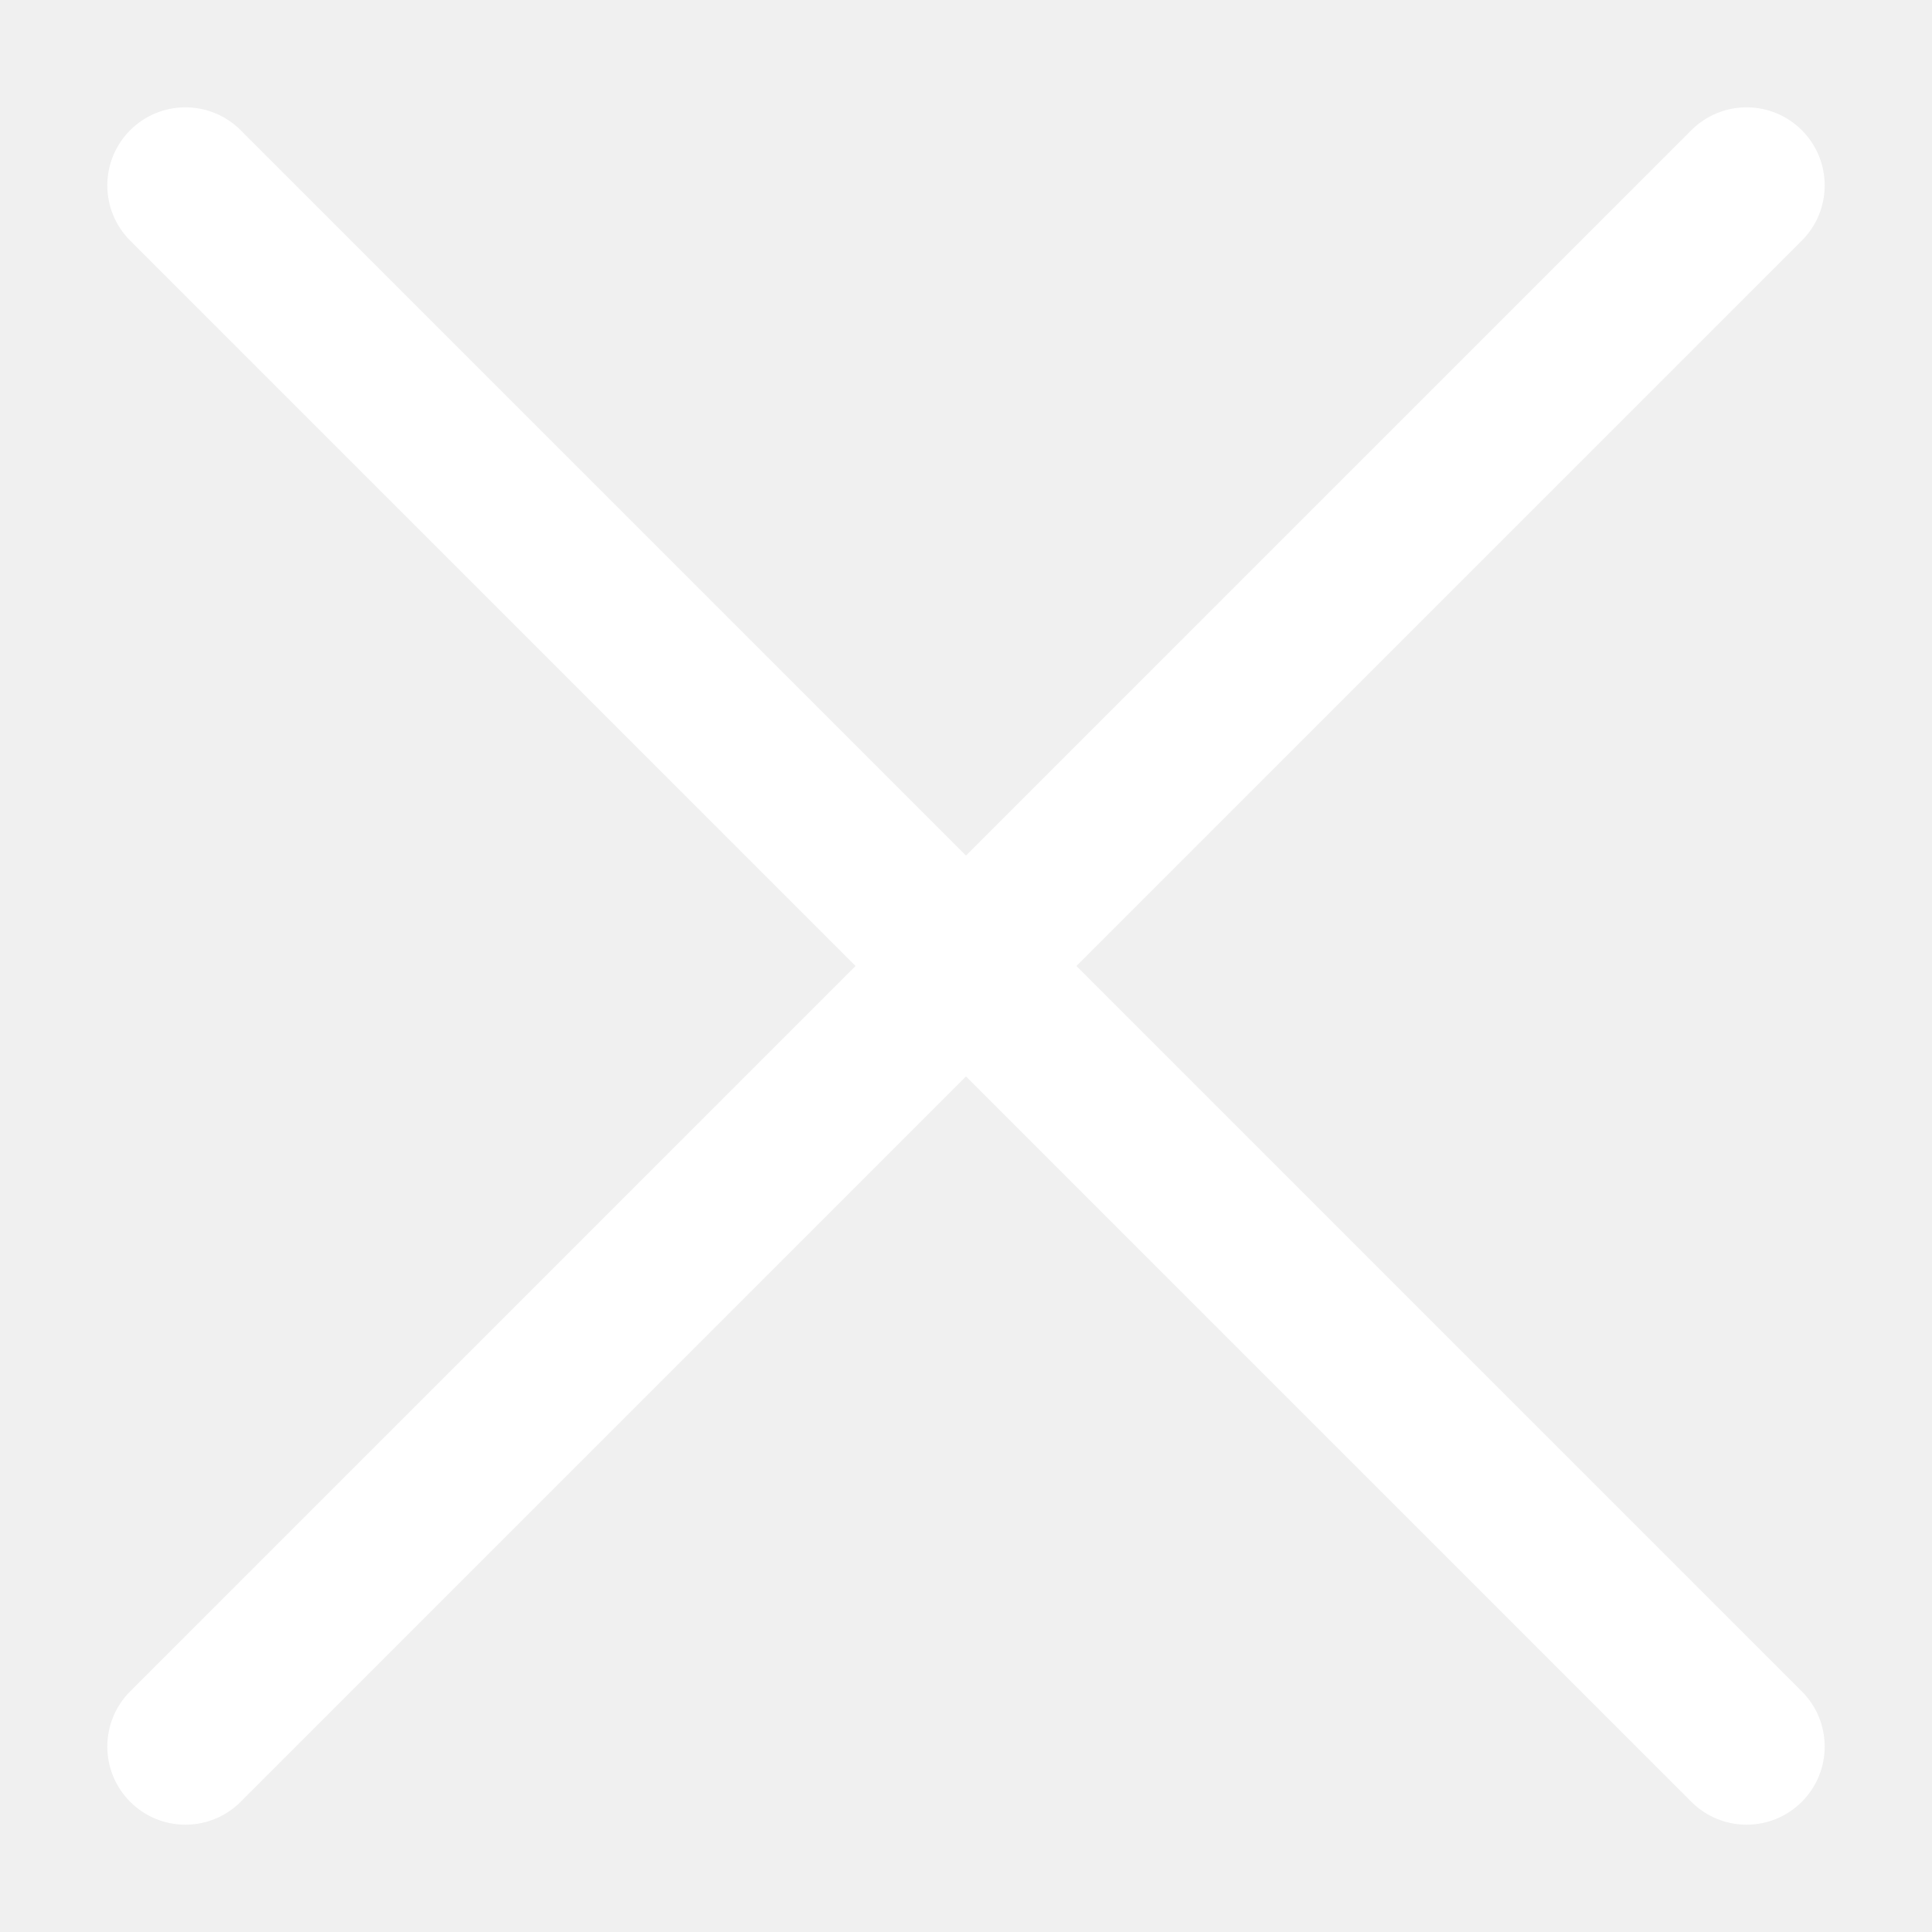
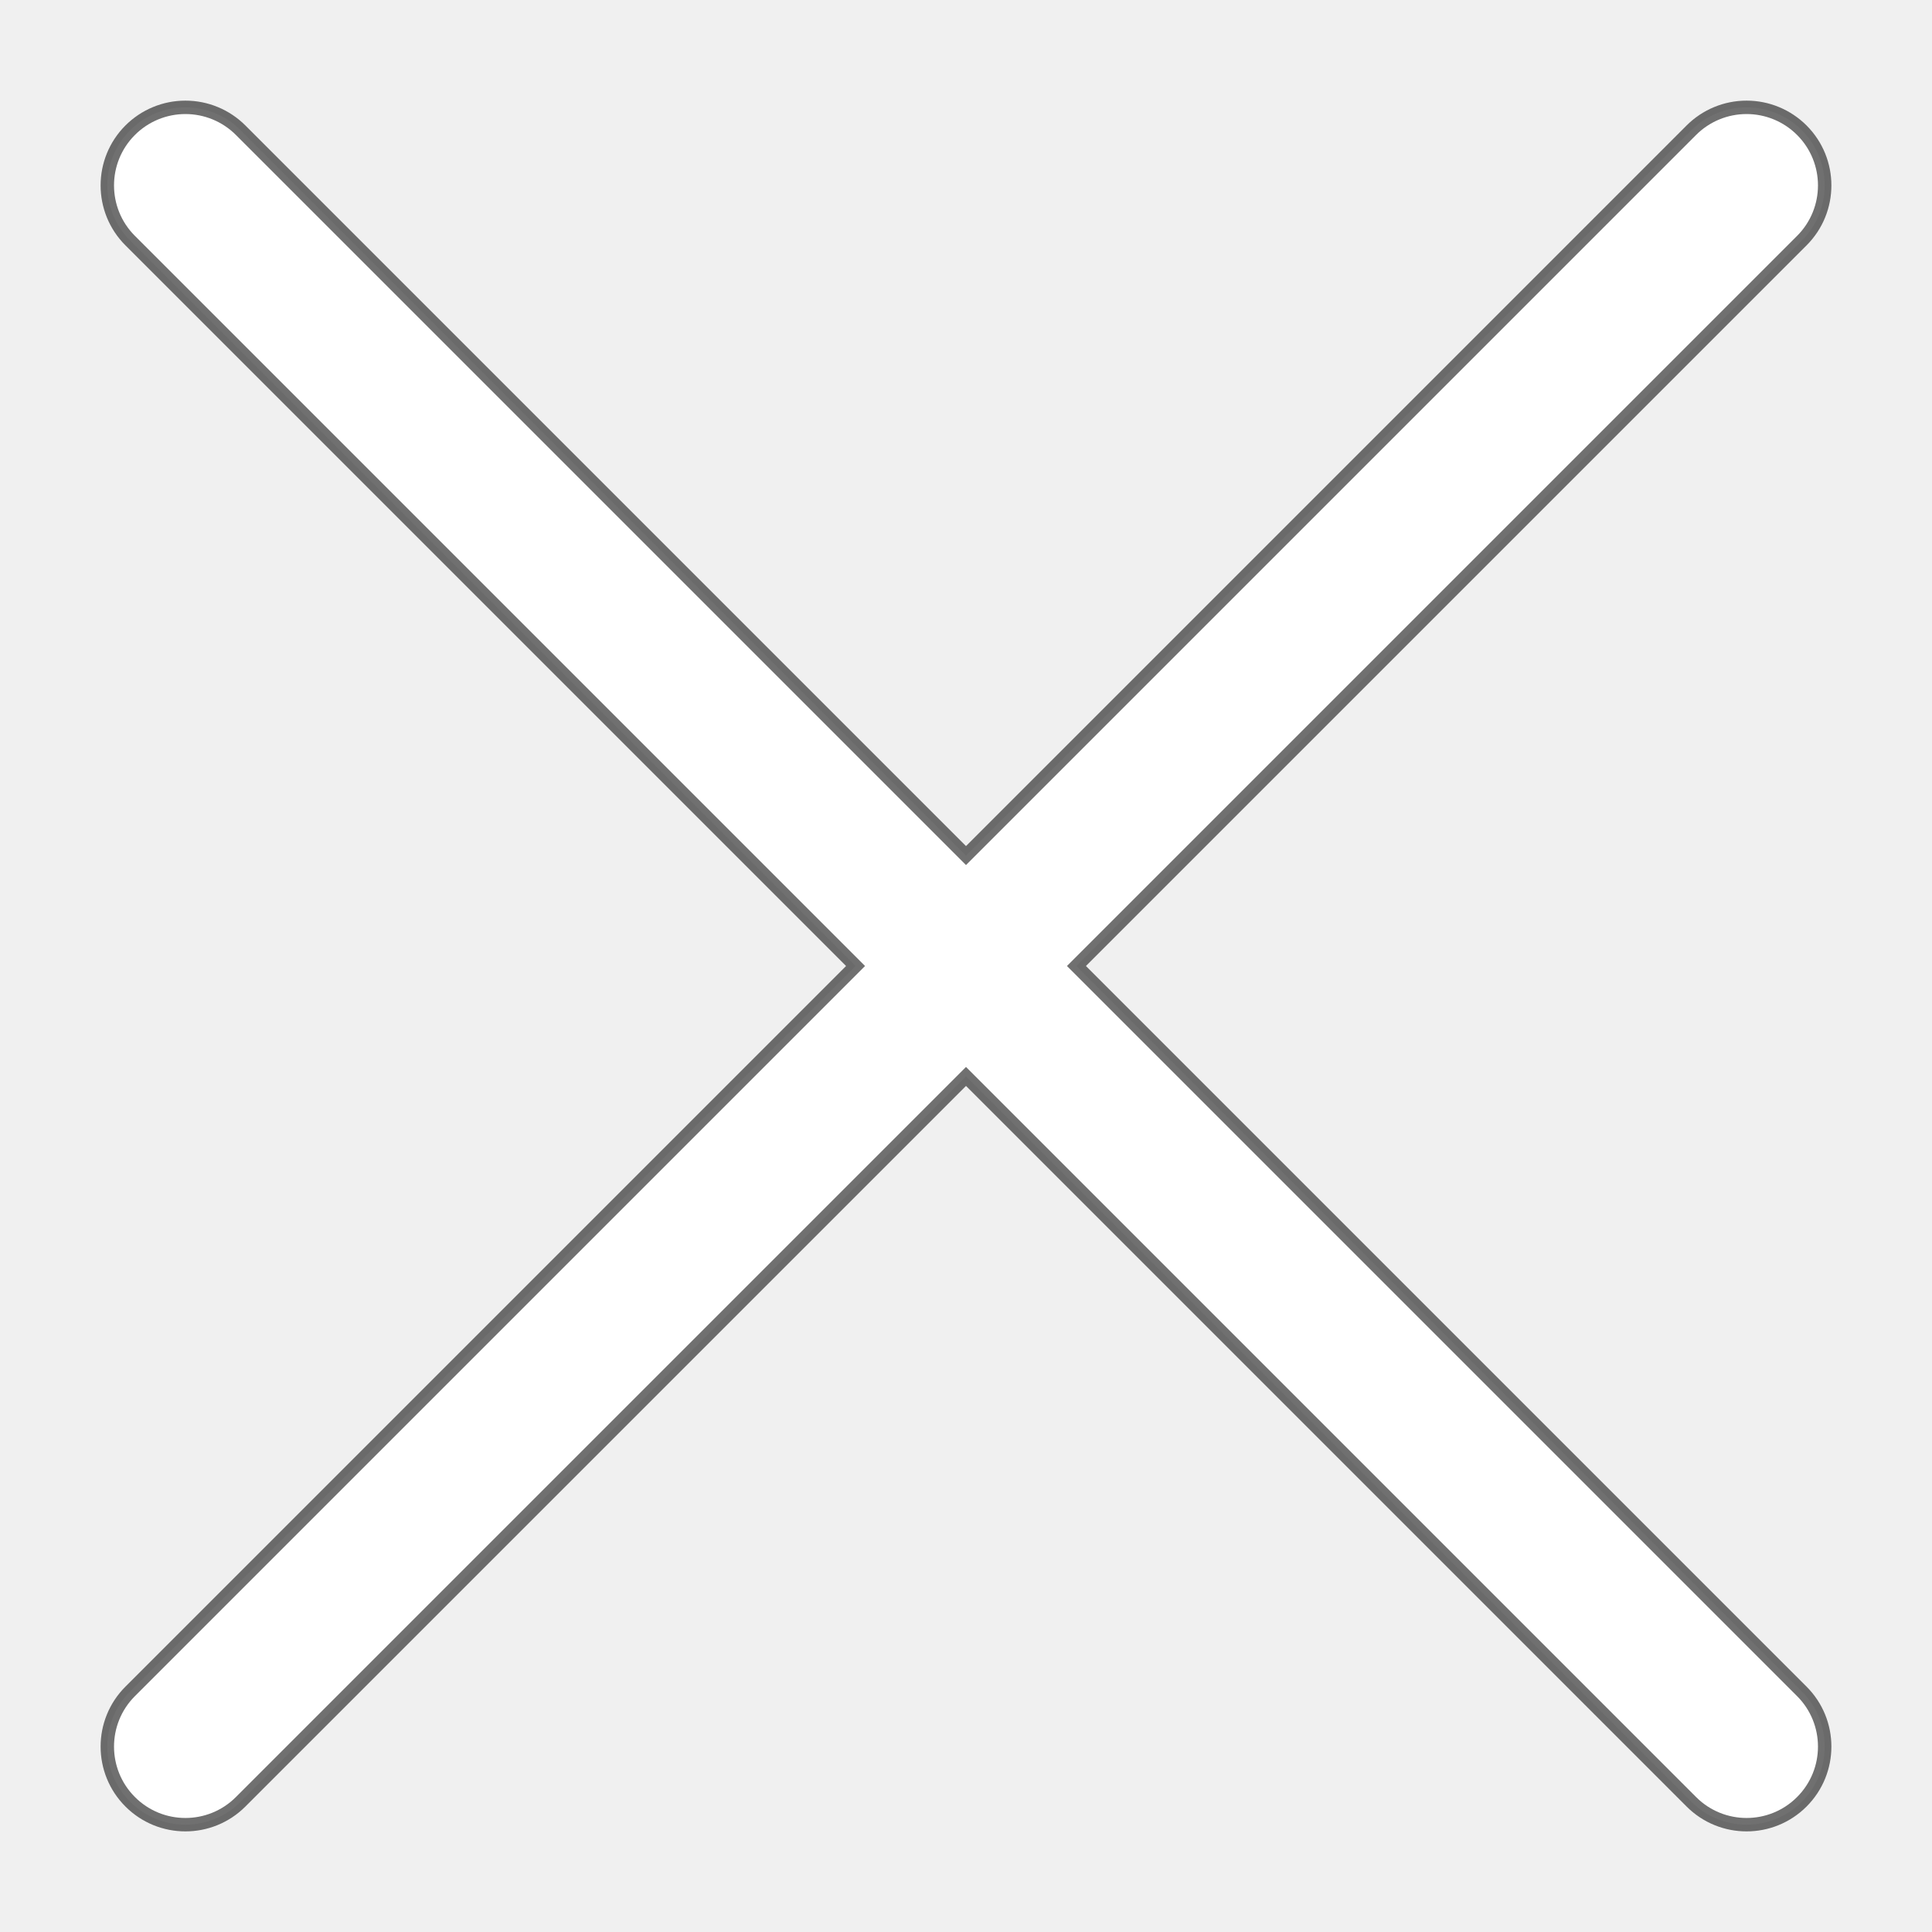
<svg xmlns="http://www.w3.org/2000/svg" version="1.1" width="36" height="36">
-   <path style="fill:#ffffff;" d="M 3.455,2 A 1.455,1.455 0 0 0 2.426,2.426 a 1.455,1.455 0 0 0 0,2.058 L 15.942,18 2.426,31.516 a 1.455,1.455 0 0 0 0,2.058 1.455,1.455 0 0 0 2.058,0 L 18,20.058 31.516,33.574 a 1.455,1.455 0 0 0 2.058,0 1.455,1.455 0 0 0 0,-2.058 L 20.058,18 33.574,4.484 a 1.455,1.455 0 0 0 0,-2.058 A 1.455,1.455 0 0 0 32.545,2 1.455,1.455 0 0 0 31.516,2.426 L 18,15.942 4.484,2.426 A 1.455,1.455 0 0 0 3.455,2 Z" />
+   <path style="fill:#ffffff;stroke:#111111;stroke-opacity:0.6;stroke-width:0.25;" d="M 3.455,2 A 1.455,1.455 0 0 0 2.426,2.426 a 1.455,1.455 0 0 0 0,2.058 L 15.942,18 2.426,31.516 a 1.455,1.455 0 0 0 0,2.058 1.455,1.455 0 0 0 2.058,0 L 18,20.058 31.516,33.574 a 1.455,1.455 0 0 0 2.058,0 1.455,1.455 0 0 0 0,-2.058 L 20.058,18 33.574,4.484 a 1.455,1.455 0 0 0 0,-2.058 A 1.455,1.455 0 0 0 32.545,2 1.455,1.455 0 0 0 31.516,2.426 L 18,15.942 4.484,2.426 A 1.455,1.455 0 0 0 3.455,2 Z" />
</svg>
